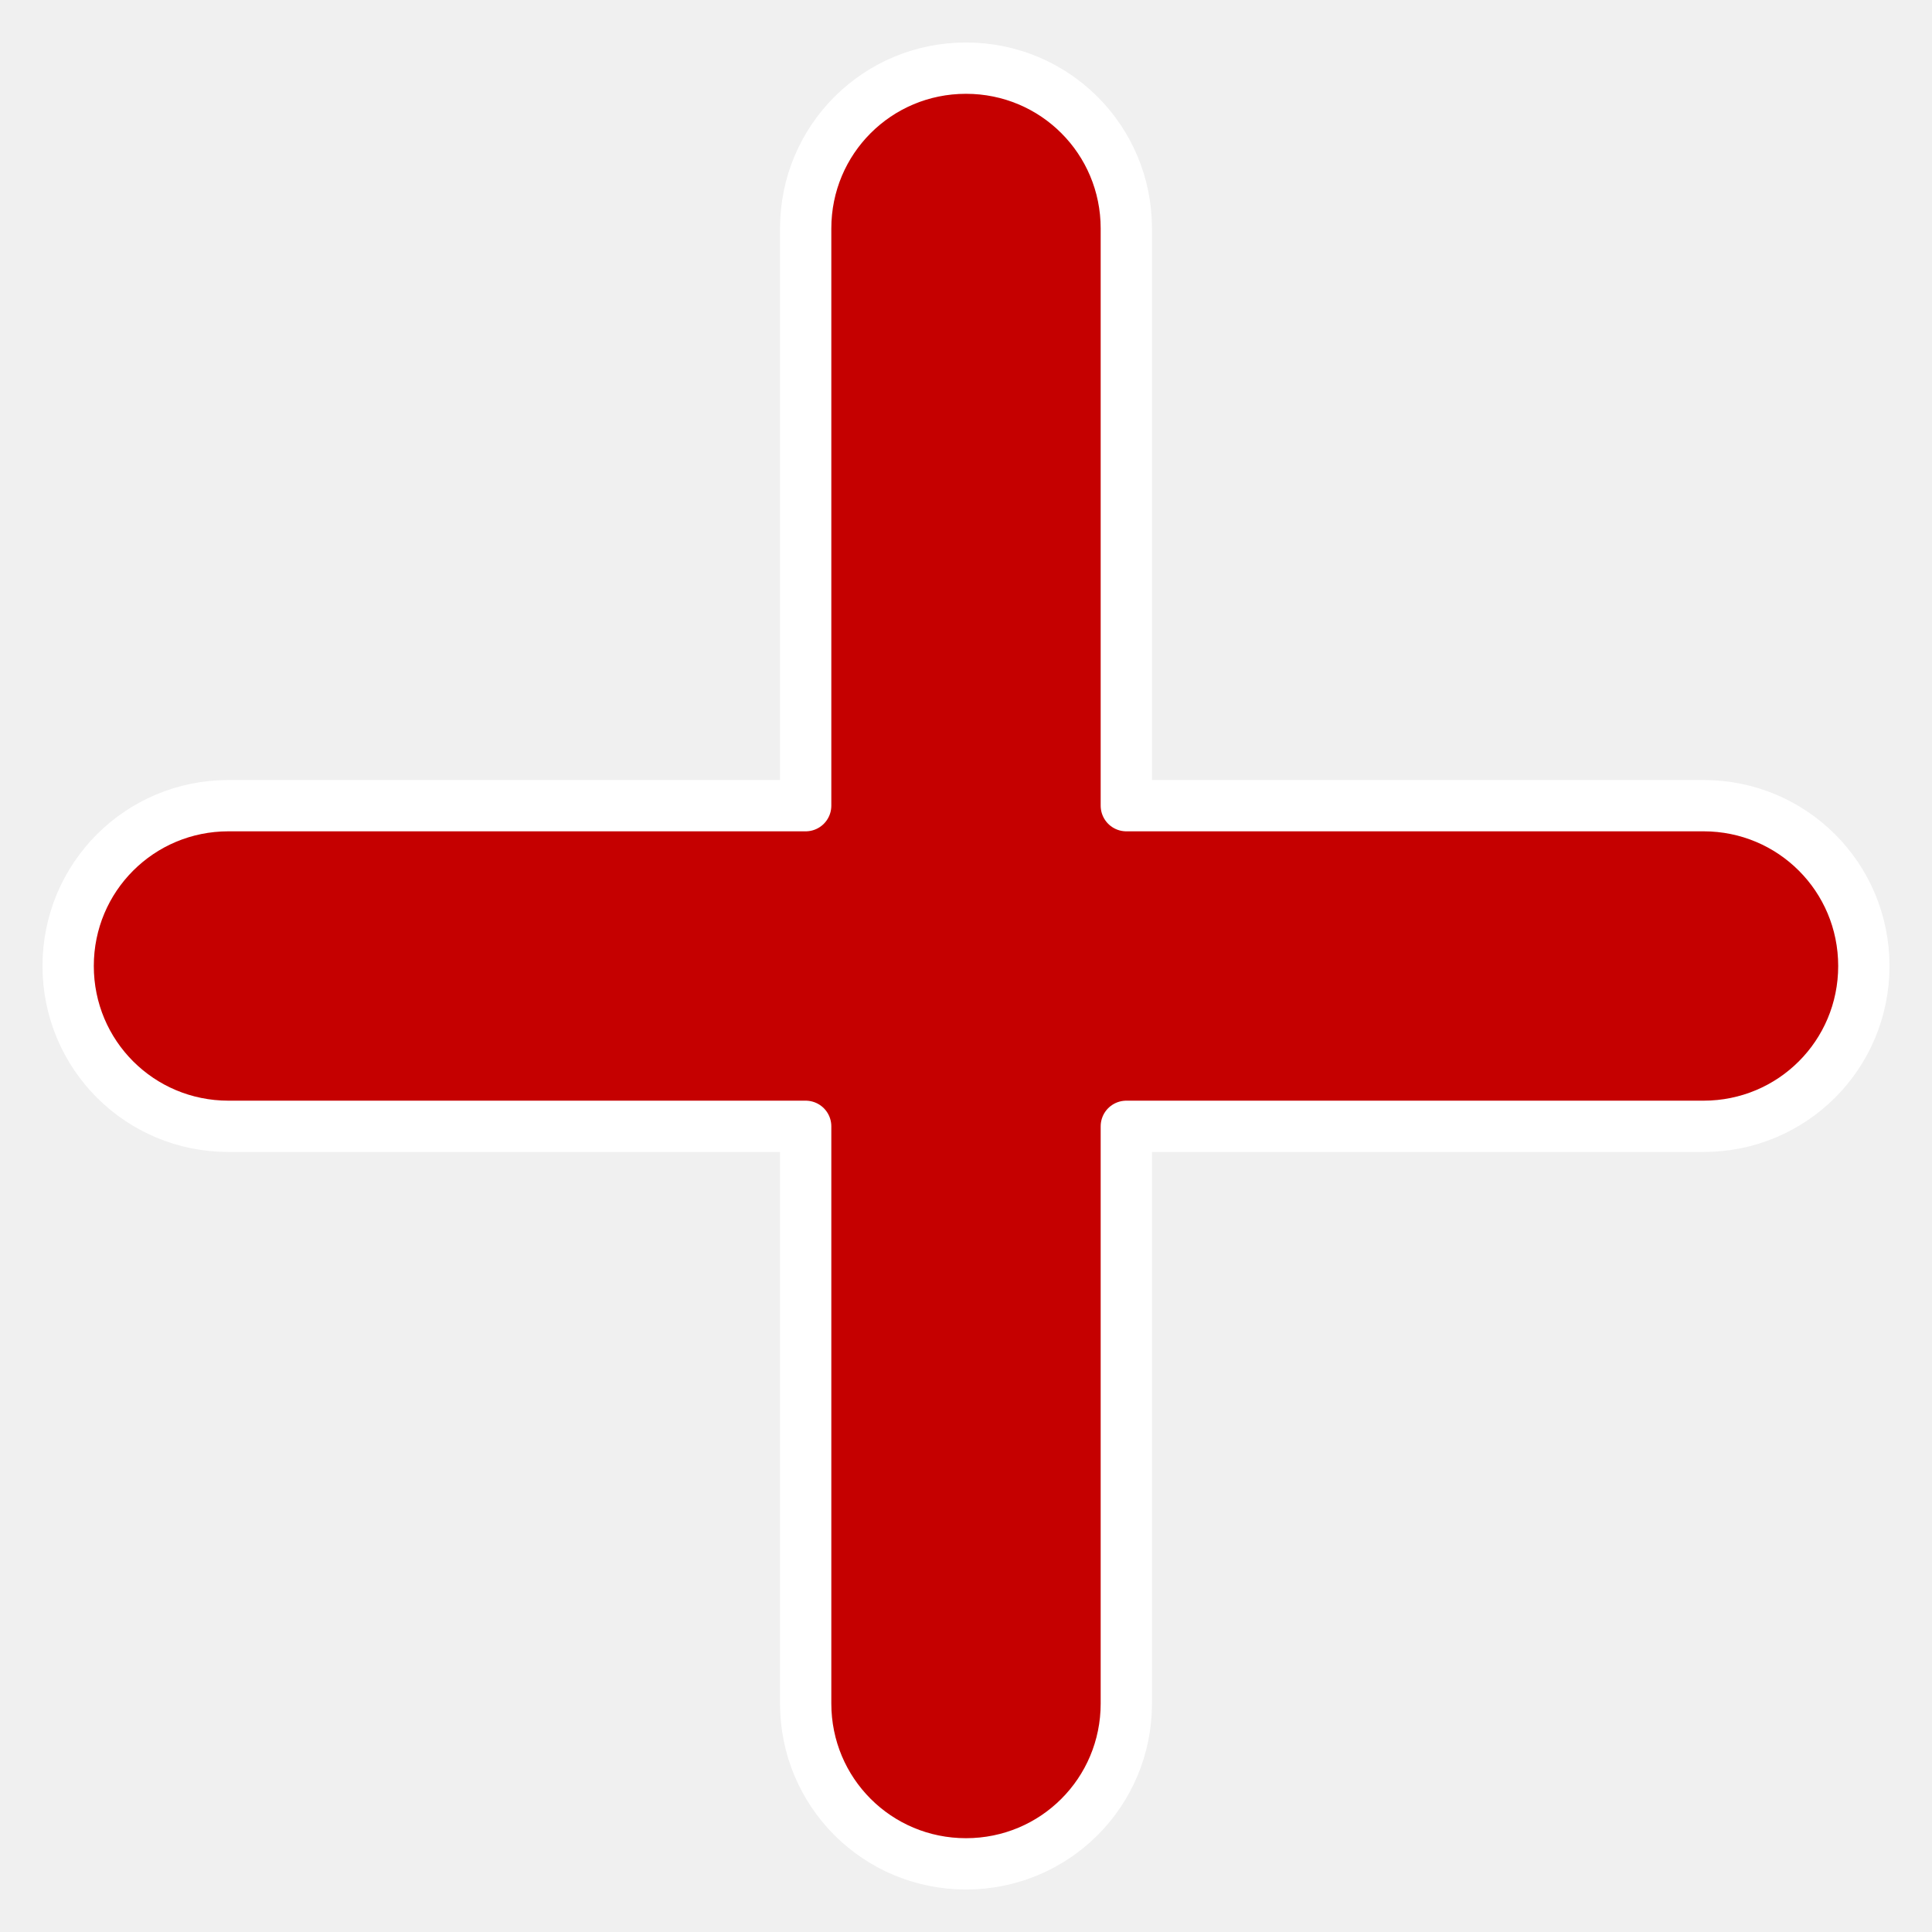
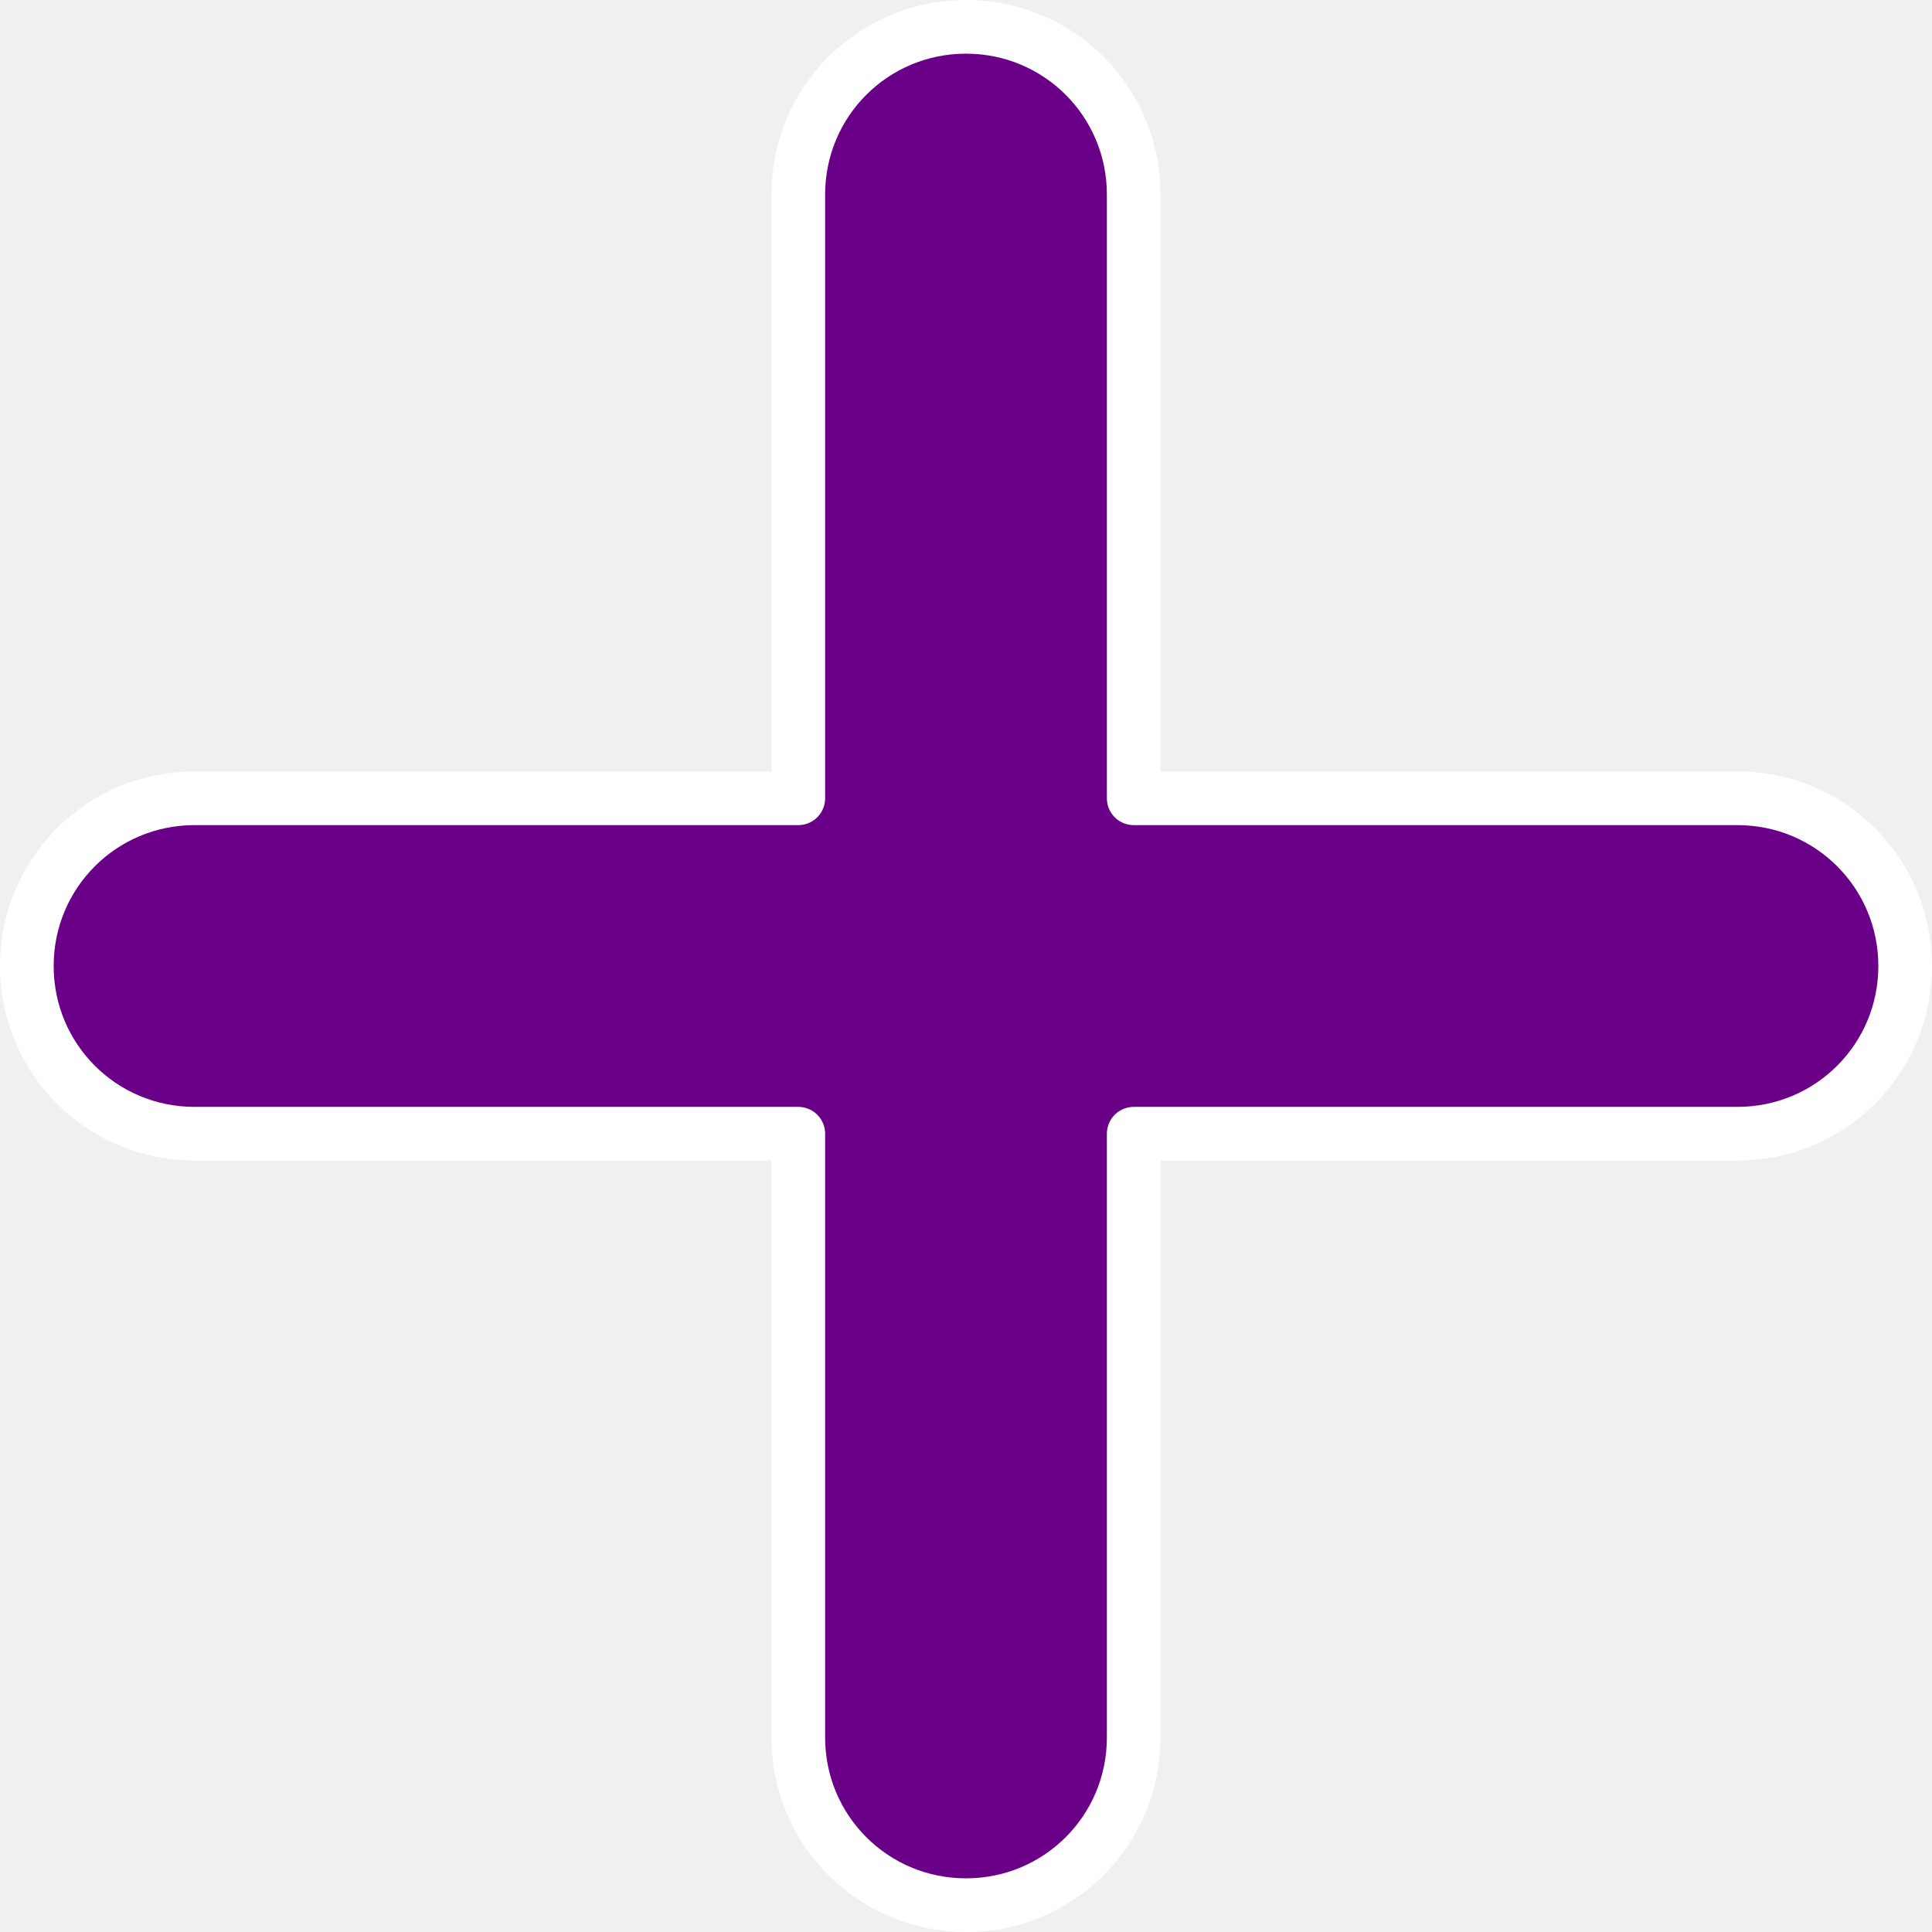
- <svg xmlns="http://www.w3.org/2000/svg" width="150.627mm" height="150.627mm" viewBox="0 0 150.627 150.627" version="1.1" id="svg1">
+ <svg xmlns="http://www.w3.org/2000/svg" width="144mm" height="144mm" viewBox="0 0 144 144" version="1.1" id="svg1">
  <defs id="defs1" />
-   <g id="layer1" transform="translate(-32.50464,-93.33664)" style="display:none">
+   <g id="layer1" transform="translate(-35.81801,-96.65001)" style="display:none">
    <rect style="fill:#c50000;fill-opacity:1;stroke:#6a0088;stroke-width:0;stroke-linecap:round;stroke-linejoin:round;stroke-dasharray:none;stroke-opacity:1" id="rect1" width="140" height="25" x="37.818" y="156.15" ry="12.5" />
    <rect style="fill:#c50000;stroke:#c50000;stroke-width:0;stroke-linecap:round;stroke-linejoin:round;stroke-dasharray:none;stroke-opacity:1" id="rect2" width="140" height="25" x="-238.65" y="95.318" ry="12.5" transform="rotate(-90)" />
  </g>
-   <g id="g7" transform="translate(-32.50464,-93.33664)" style="display:inline">
-     <path id="rect6" style="fill:#c50000;stroke:#ffffff;stroke-width:4;stroke-linecap:round;stroke-linejoin:round;stroke-dasharray:none;stroke-opacity:1;fill-opacity:1" d="M 107.818 98.65 C 100.893 98.65 95.318 104.225 95.318 111.15 L 95.318 156.15 L 50.318 156.15 C 43.393 156.15 37.818 161.725 37.818 168.65 C 37.818 175.575 43.393 181.15 50.318 181.15 L 95.318 181.15 L 95.318 226.15 C 95.318 233.075 100.893 238.65 107.818 238.65 C 114.743 238.65 120.318 233.075 120.318 226.15 L 120.318 181.15 L 165.318 181.15 C 172.243 181.15 177.818 175.575 177.818 168.65 C 177.818 161.725 172.243 156.15 165.318 156.15 L 120.318 156.15 L 120.318 111.15 C 120.318 104.225 114.743 98.65 107.818 98.65 z " />
+   <g id="g7" transform="translate(-35.81801,-96.65001)" style="display:inline">
+     <path id="rect6" style="fill:#6a0088;fill-opacity:1;stroke:#ffffff;stroke-width:4;stroke-linecap:round;stroke-linejoin:round;stroke-dasharray:none;stroke-opacity:1" d="m 107.818,98.65 c -6.925,0 -12.5,5.575 -12.5,12.5 v 45 H 50.318 c -6.925,0 -12.5,5.575 -12.5,12.5 0,6.925 5.575,12.5 12.5,12.5 h 45 v 45 c 0,6.925 5.575,12.5 12.5,12.5 6.925,0 12.5,-5.575 12.5,-12.5 v -45 h 45 c 6.925,0 12.5,-5.575 12.5,-12.5 0,-6.925 -5.575,-12.5 -12.5,-12.5 h -45 v -45 c 0,-6.925 -5.575,-12.5 -12.5,-12.5 z" />
  </g>
</svg>
